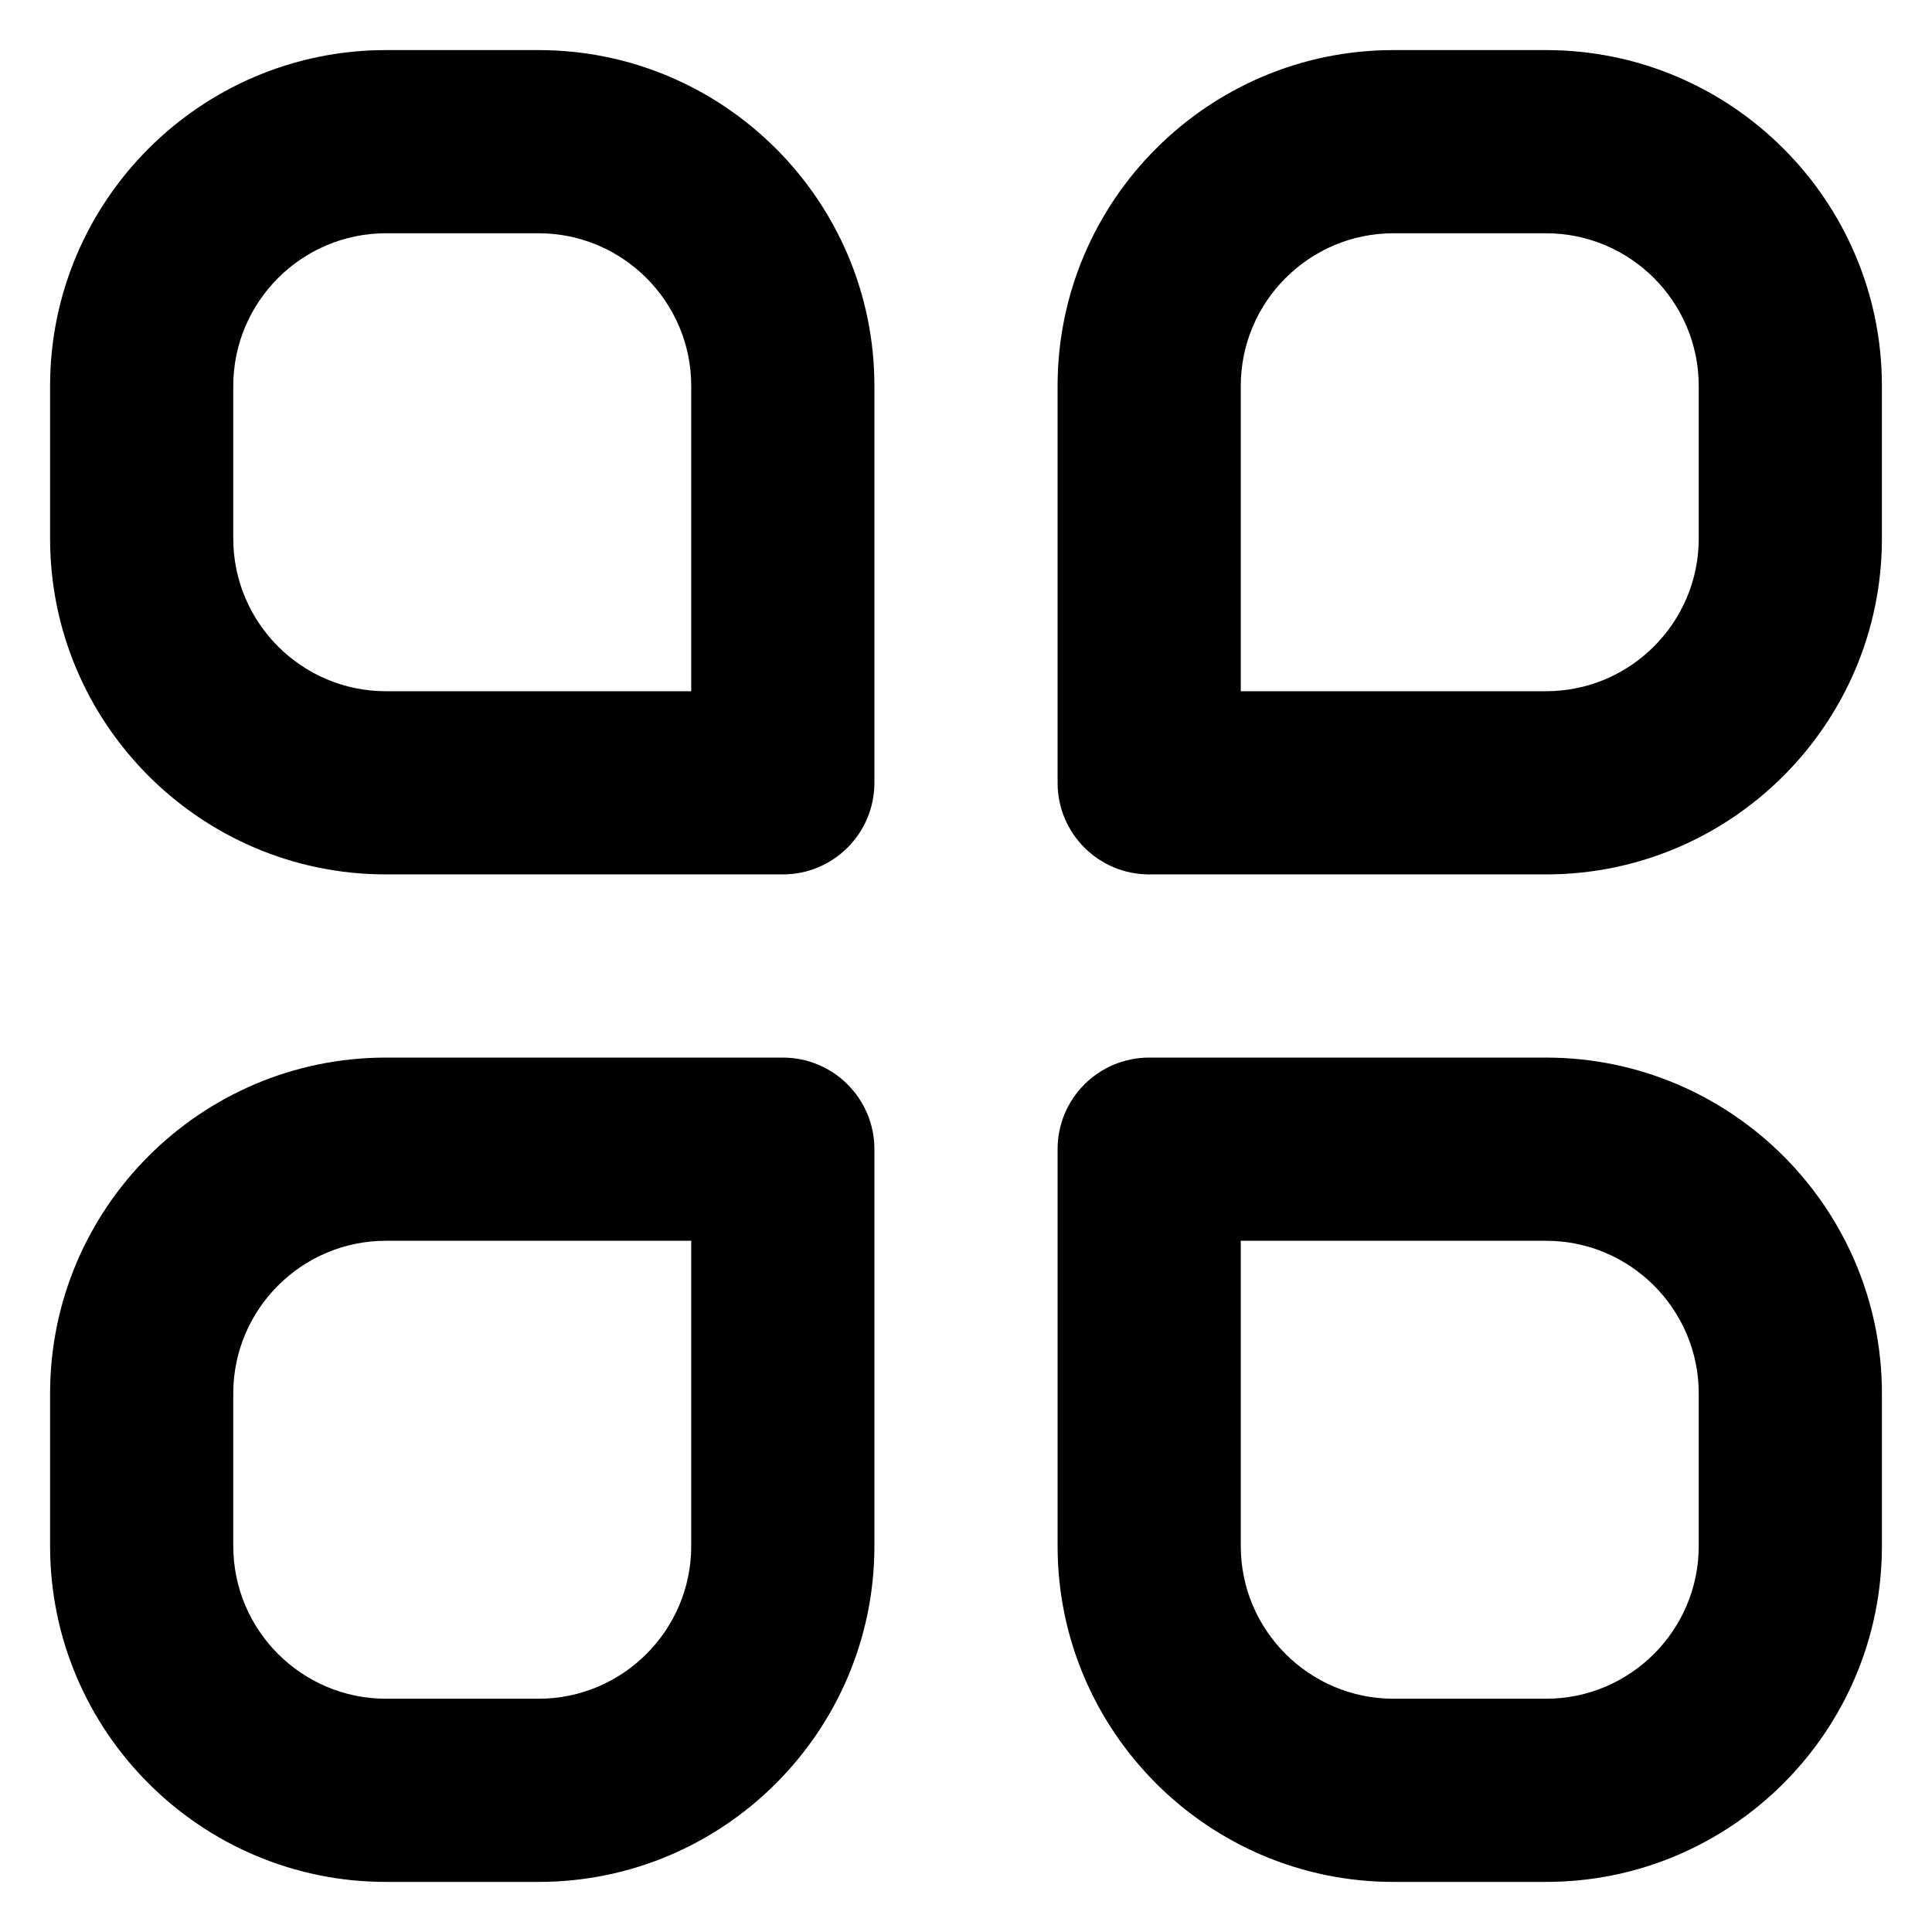
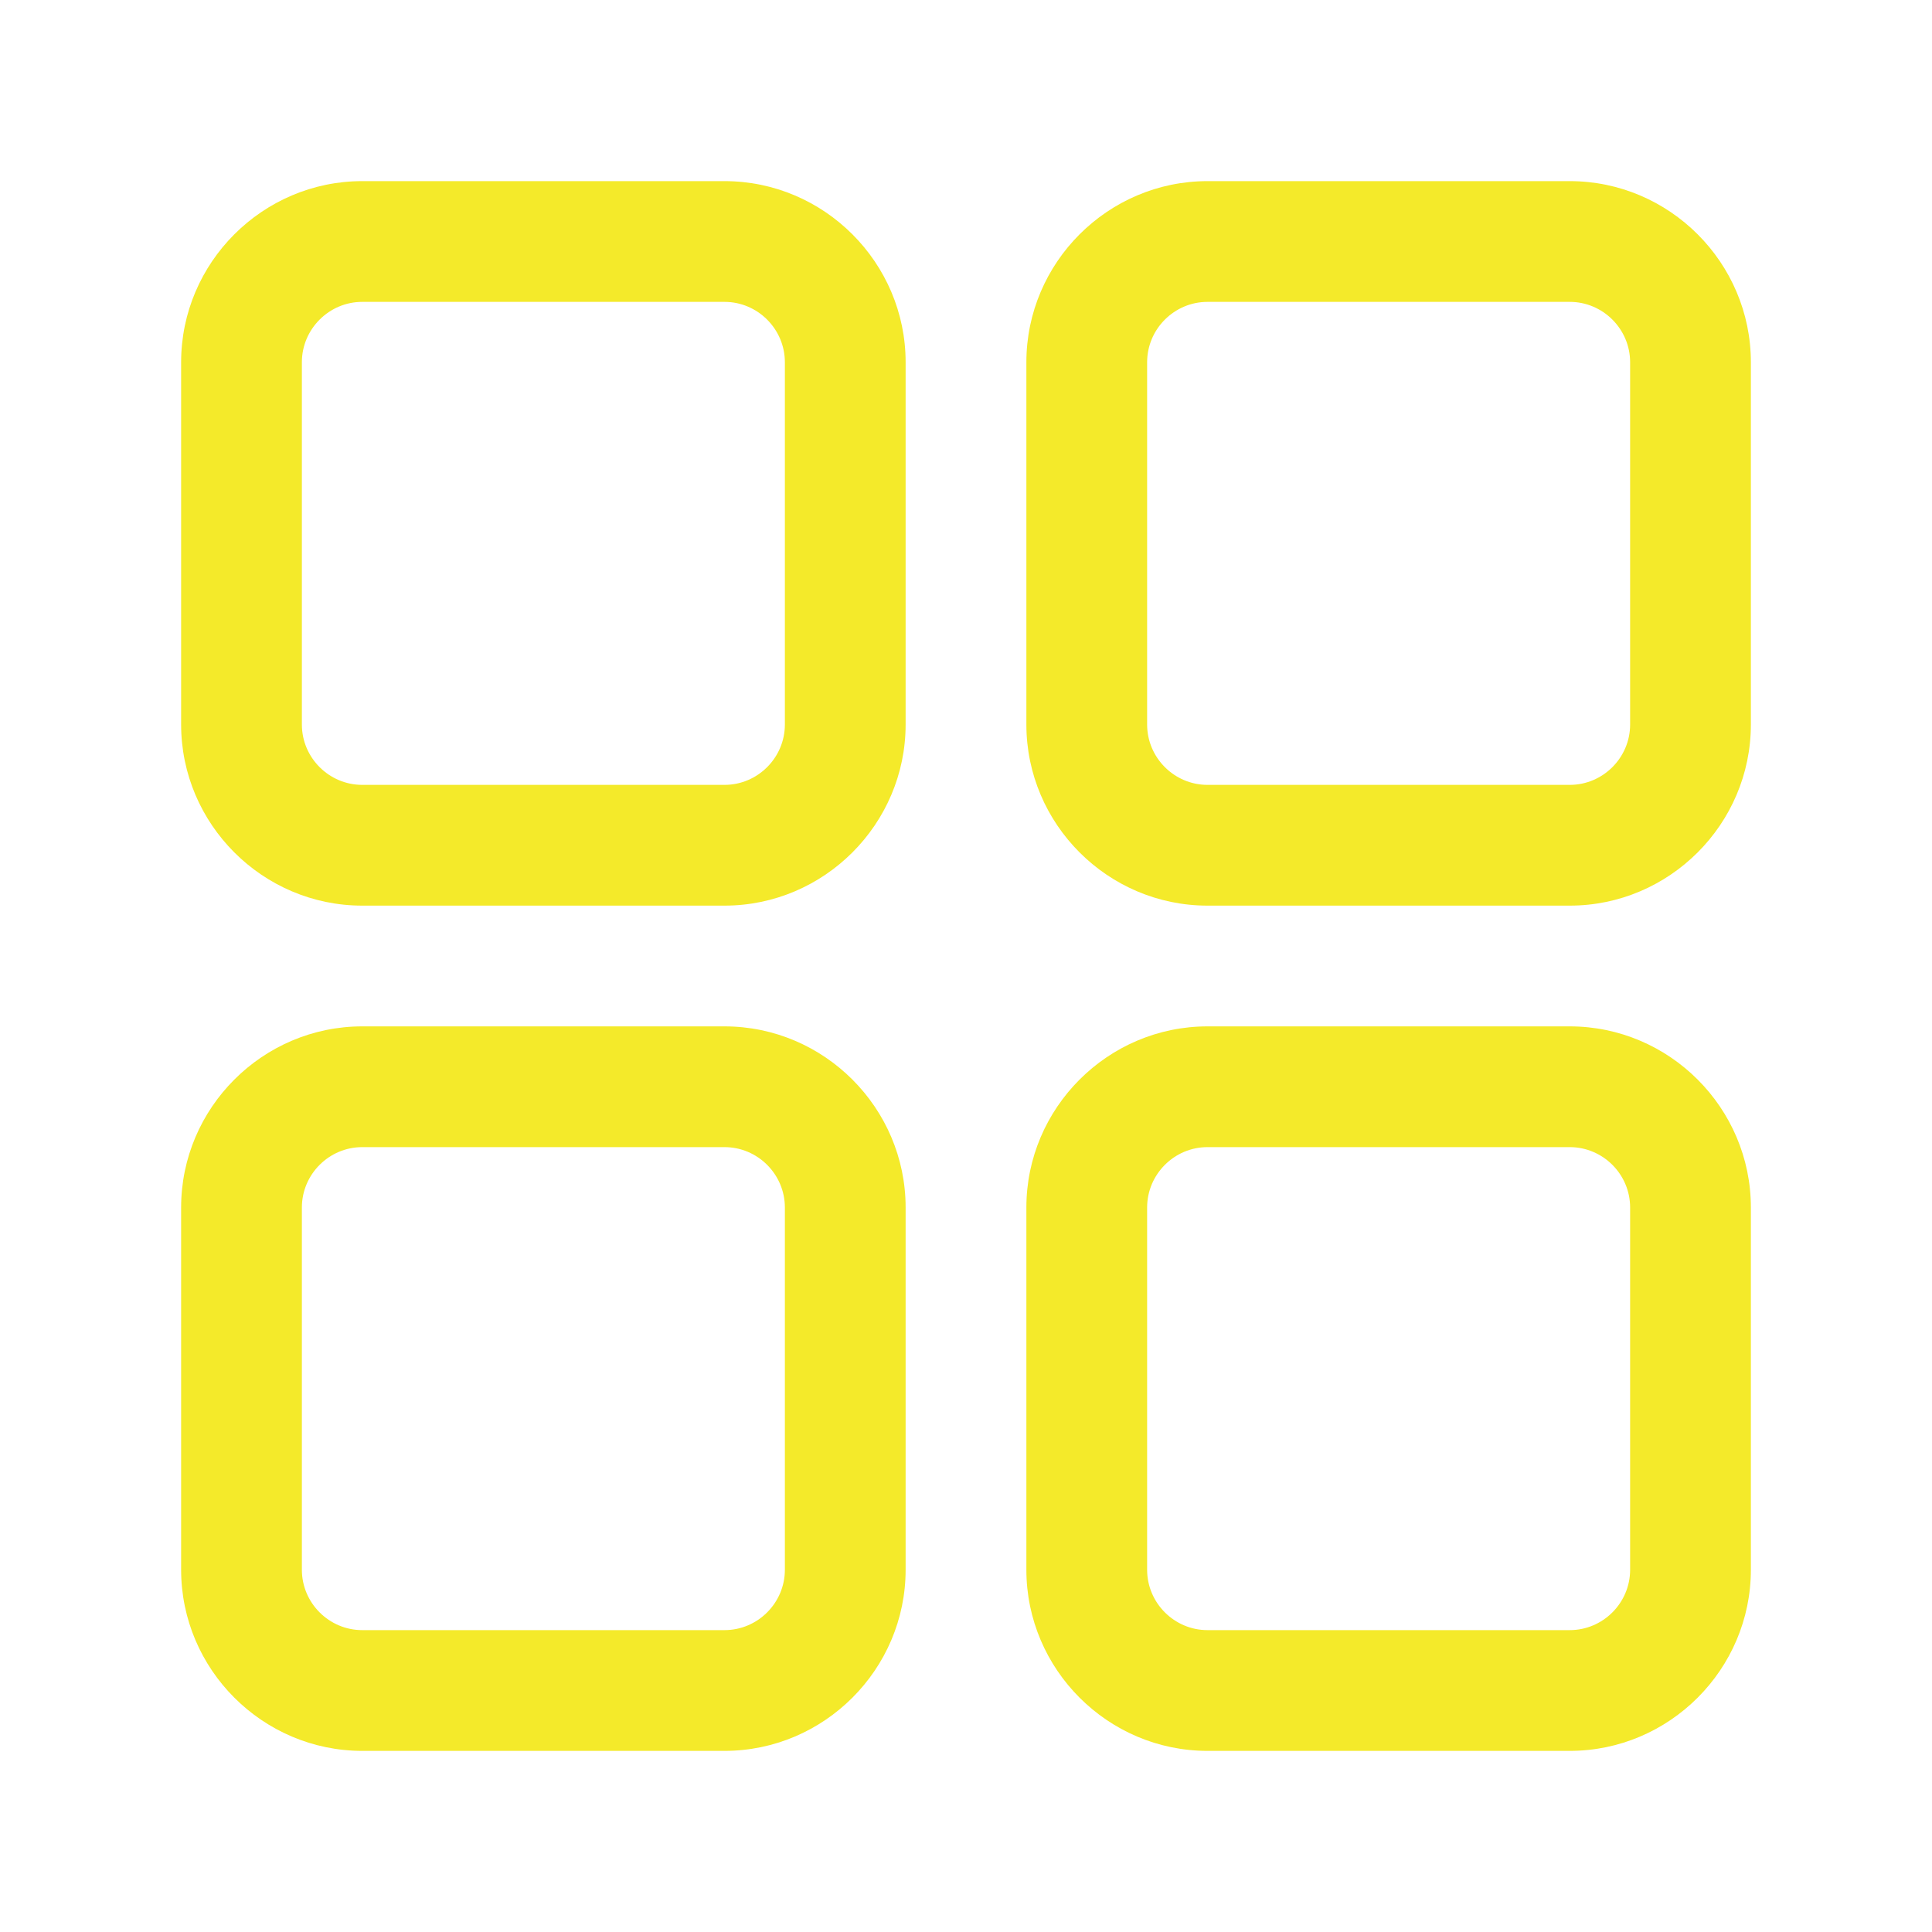
- <svg xmlns="http://www.w3.org/2000/svg" class="icon" width="200px" height="200.00px" viewBox="0 0 1024 1024" version="1.1">
-   <path d="M285.44 26.548h-80.877c-98.158 0-178.016 79.857-178.016 178.016v80.925c0 98.11 79.857 177.967 178.016 177.967h210.347c26.797 0 48.545-21.748 48.545-48.545v-210.347c0-98.158-79.857-178.016-178.016-178.016zM366.365 366.365h-161.802c-44.613 0-80.925-36.313-80.925-80.925v-80.877c0-44.613 36.313-80.925 80.925-80.925h80.925c44.564 0 80.877 36.313 80.877 80.925v161.802z" />
-   <path d="M414.91 560.545h-210.347c-98.158 0-178.016 79.857-178.016 178.016v80.925c0 98.11 79.857 177.967 178.016 177.967h80.925c98.11 0 177.967-79.857 177.967-178.016v-210.347c0-26.797-21.748-48.545-48.545-48.545zM366.365 819.437c0 44.613-36.313 80.925-80.925 80.925h-80.877c-44.613 0-80.925-36.313-80.925-80.925v-80.925c0-44.564 36.313-80.877 80.925-80.877h161.802v161.802z" />
-   <path d="M819.437 560.545h-210.347c-26.846 0-48.545 21.748-48.545 48.545v210.347c0 98.158 79.857 178.016 178.016 178.016h80.877c98.158 0 178.016-79.857 178.016-178.016v-80.925c0-98.11-79.857-177.967-178.016-177.967zM900.362 819.437c0 44.613-36.313 80.925-80.925 80.925h-80.877c-44.613 0-80.925-36.313-80.925-80.925v-161.802h161.802c44.613 0 80.925 36.313 80.925 80.925v80.877z" />
-   <path d="M819.437 26.548h-80.877c-98.158 0-178.016 79.857-178.016 178.016v210.347c0 26.797 21.699 48.545 48.545 48.545h210.347c98.158 0 178.016-79.857 178.016-178.016v-80.877c0-98.158-79.857-178.016-178.016-178.016zM900.362 285.44c0 44.613-36.313 80.925-80.925 80.925h-161.802v-161.802c0-44.613 36.313-80.925 80.925-80.925h80.877c44.613 0 80.925 36.313 80.925 80.925v80.877z" />
+ <svg xmlns="http://www.w3.org/2000/svg" class="icon" width="128px" height="128.00px" viewBox="0 0 1024 1024" version="1.1">
+   <path d="M384 480H192c-52.8 0-96-43.2-96-96V192c0-52.8 43.2-96 96-96h192c52.8 0 96 43.2 96 96v192c0 52.8-43.2 96-96 96zM192 160c-17.6 0-32 14.4-32 32v192c0 17.6 14.4 32 32 32h192c17.6 0 32-14.4 32-32V192c0-17.6-14.4-32-32-32H192zM832 480H640c-52.8 0-96-43.2-96-96V192c0-52.8 43.2-96 96-96h192c52.8 0 96 43.2 96 96v192c0 52.8-43.2 96-96 96zM640 160c-17.6 0-32 14.4-32 32v192c0 17.6 14.4 32 32 32h192c17.6 0 32-14.4 32-32V192c0-17.6-14.4-32-32-32H640zM384 928H192c-52.8 0-96-43.2-96-96V640c0-52.8 43.2-96 96-96h192c52.8 0 96 43.2 96 96v192c0 52.8-43.2 96-96 96zM192 608c-17.6 0-32 14.4-32 32v192c0 17.6 14.4 32 32 32h192c17.6 0 32-14.4 32-32V640c0-17.6-14.4-32-32-32H192zM832 928H640c-52.8 0-96-43.2-96-96V640c0-52.8 43.2-96 96-96h192c52.8 0 96 43.2 96 96v192c0 52.8-43.2 96-96 96zM640 608c-17.6 0-32 14.4-32 32v192c0 17.6 14.4 32 32 32h192c17.6 0 32-14.4 32-32V640c0-17.6-14.4-32-32-32H640z" fill="#f4ea2a" />
</svg>
